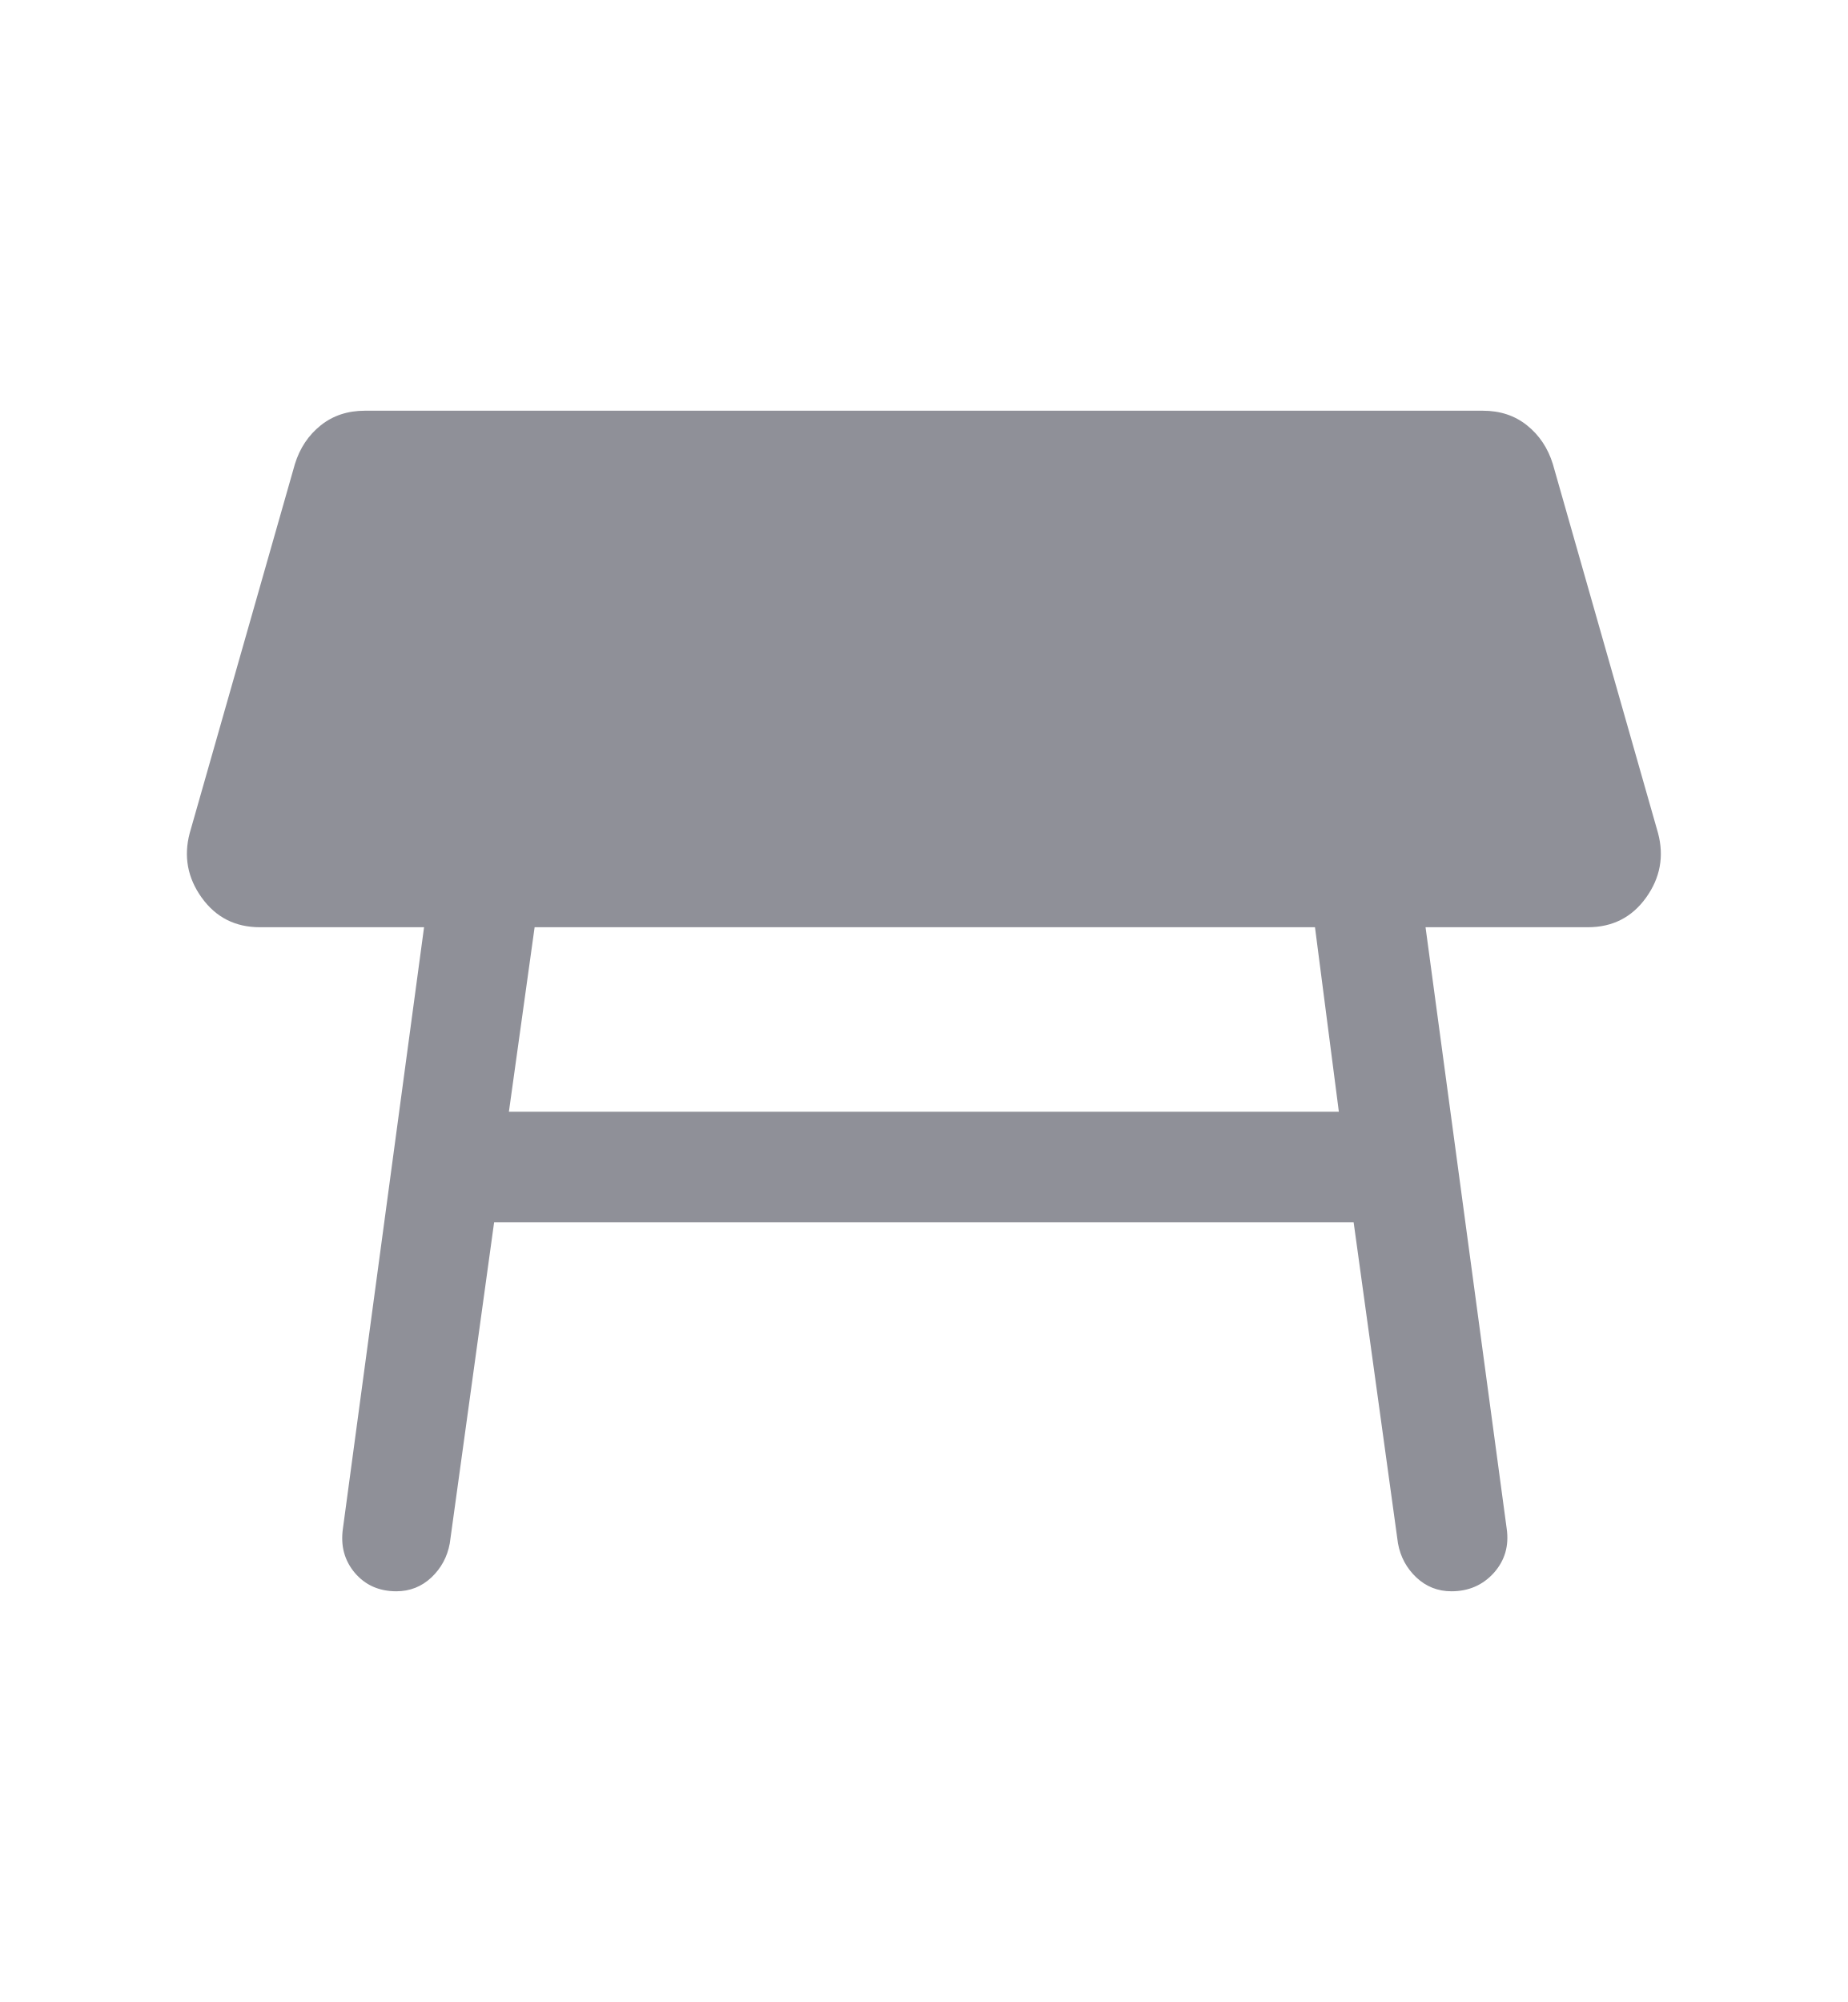
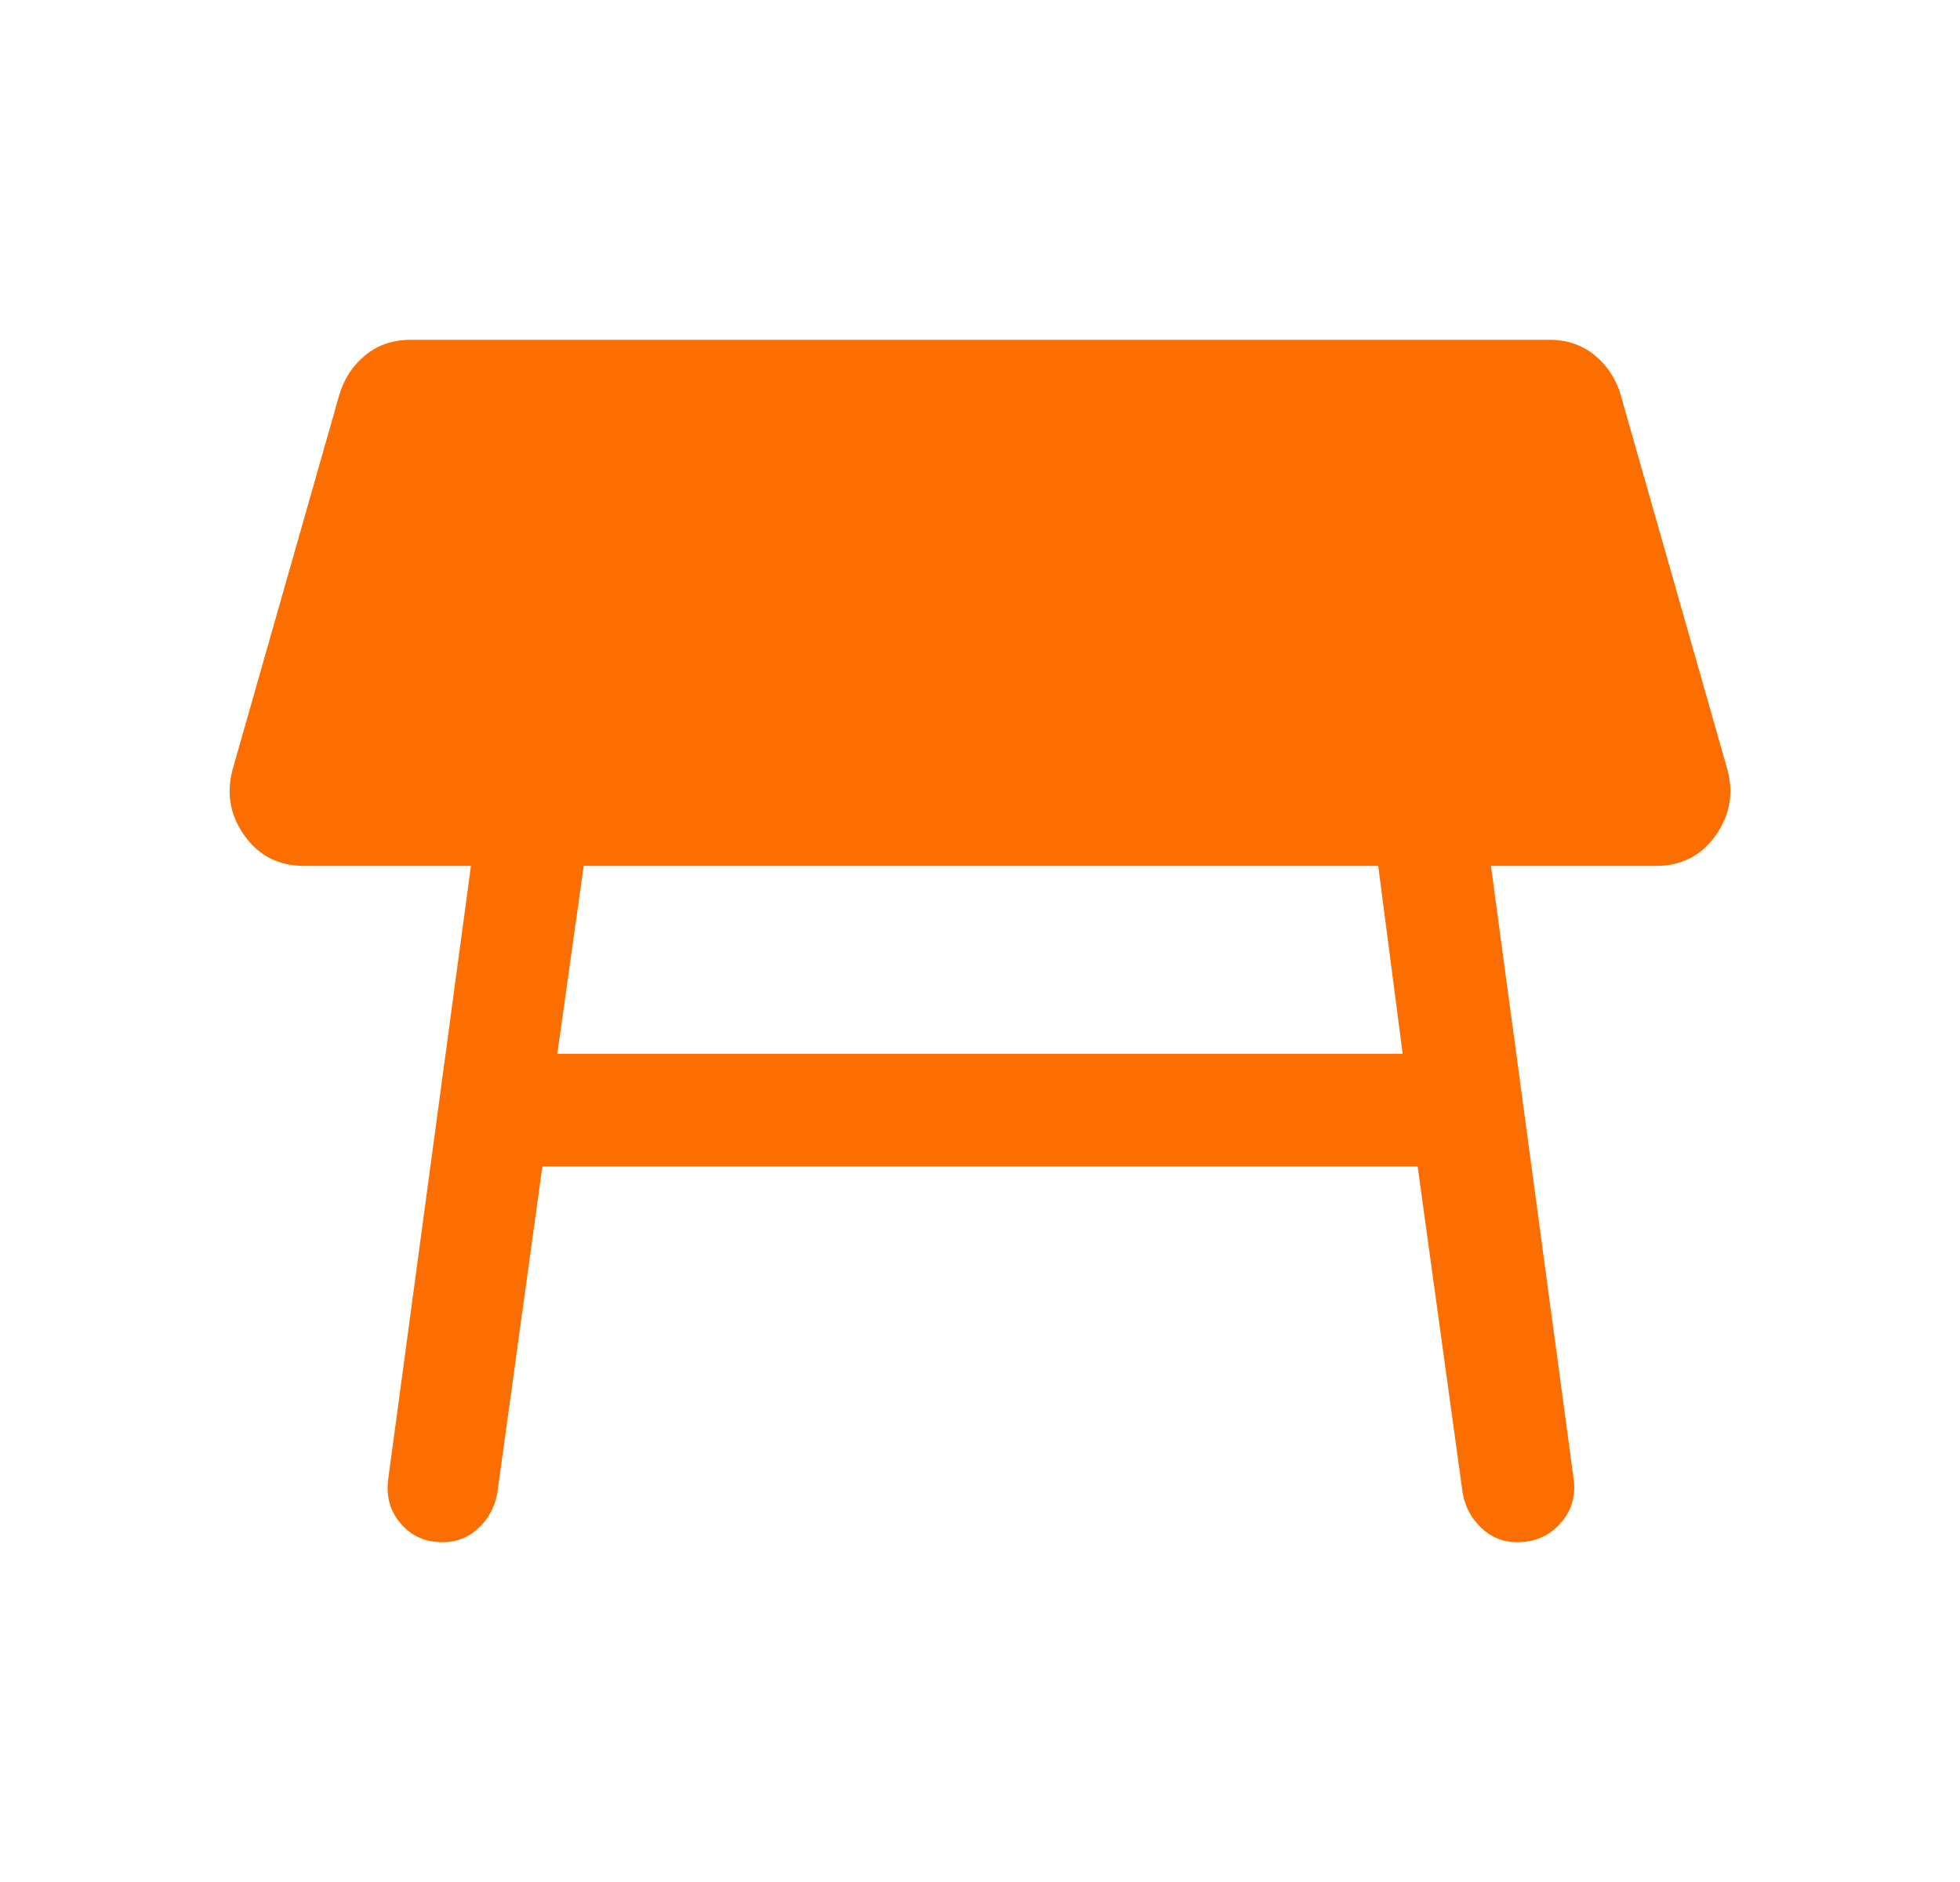
- <svg xmlns="http://www.w3.org/2000/svg" width="12" height="13" viewBox="0 0 12 13" fill="none">
-   <path d="M8.54 6.021H3.472L3.305 7.219H8.695L8.54 6.021ZM2.227 9.926L2.754 6.021H1.688C1.528 6.021 1.402 5.957 1.31 5.829C1.218 5.701 1.192 5.561 1.232 5.41L1.915 3.014C1.947 2.91 2.003 2.826 2.083 2.762C2.163 2.698 2.259 2.667 2.37 2.667H9.63C9.742 2.667 9.837 2.698 9.917 2.762C9.997 2.826 10.053 2.91 10.085 3.014L10.768 5.41C10.808 5.561 10.782 5.701 10.69 5.829C10.598 5.957 10.472 6.021 10.312 6.021H9.258L9.785 9.926C9.801 10.038 9.773 10.133 9.702 10.213C9.63 10.293 9.538 10.333 9.426 10.333C9.338 10.333 9.262 10.303 9.198 10.243C9.135 10.183 9.095 10.11 9.079 10.022L8.791 7.937H3.209L2.921 10.022C2.905 10.11 2.865 10.183 2.802 10.243C2.738 10.303 2.662 10.333 2.574 10.333C2.462 10.333 2.372 10.293 2.304 10.213C2.237 10.133 2.211 10.038 2.227 9.926Z" fill="#8F9098" />
+ <svg xmlns="http://www.w3.org/2000/svg" width="25" height="24" viewBox="0 0 25 24" fill="none">
+   <path d="M17.579 11.042H7.445L7.109 13.438H17.891L17.579 11.042ZM4.953 18.852L6.007 11.042H3.875C3.556 11.042 3.304 10.914 3.12 10.659C2.937 10.403 2.885 10.123 2.965 9.82L4.33 5.028C4.394 4.821 4.506 4.653 4.666 4.525C4.825 4.397 5.017 4.333 5.241 4.333H19.759C19.983 4.333 20.175 4.397 20.334 4.525C20.494 4.653 20.606 4.821 20.67 5.028L22.035 9.82C22.115 10.123 22.063 10.403 21.88 10.659C21.696 10.914 21.445 11.042 21.125 11.042H19.017L20.071 18.852C20.103 19.076 20.047 19.267 19.903 19.427C19.759 19.587 19.576 19.667 19.352 19.667C19.176 19.667 19.025 19.607 18.897 19.487C18.769 19.367 18.689 19.22 18.657 19.044L18.082 14.875H6.918L6.343 19.044C6.311 19.22 6.231 19.367 6.103 19.487C5.975 19.607 5.824 19.667 5.648 19.667C5.424 19.667 5.245 19.587 5.109 19.427C4.973 19.267 4.921 19.076 4.953 18.852Z" fill="#FD6E00" />
</svg>
